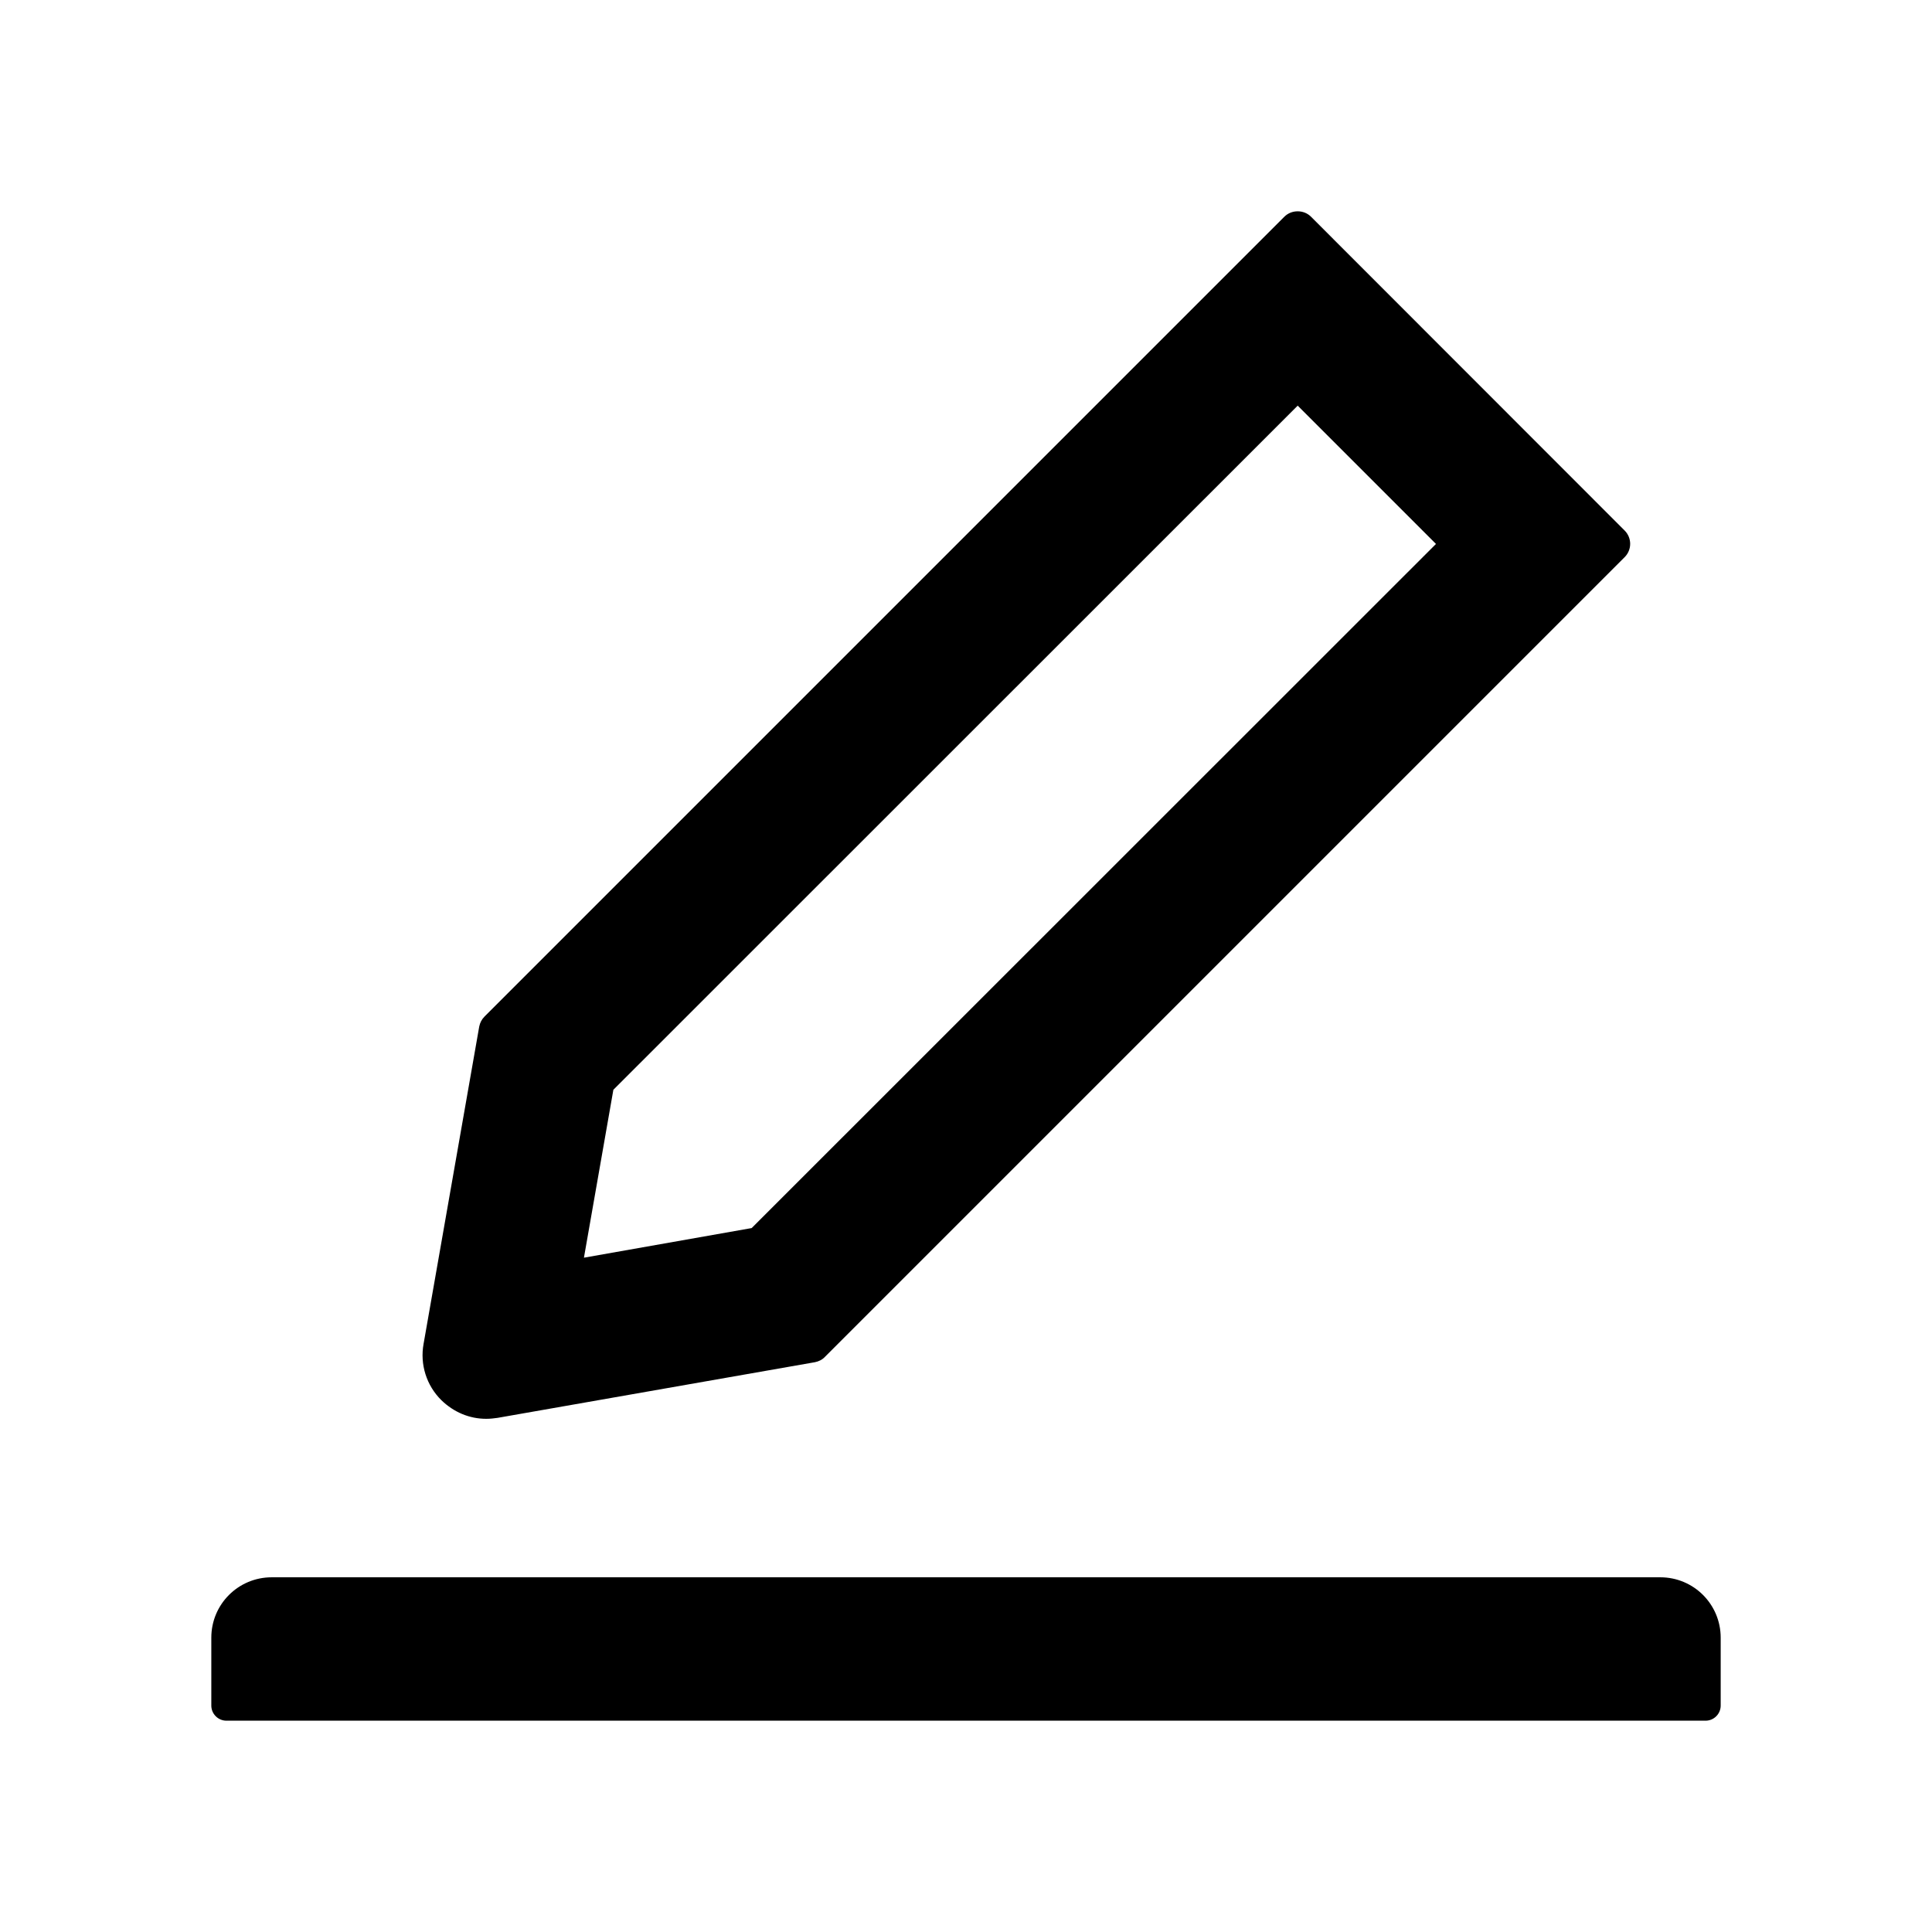
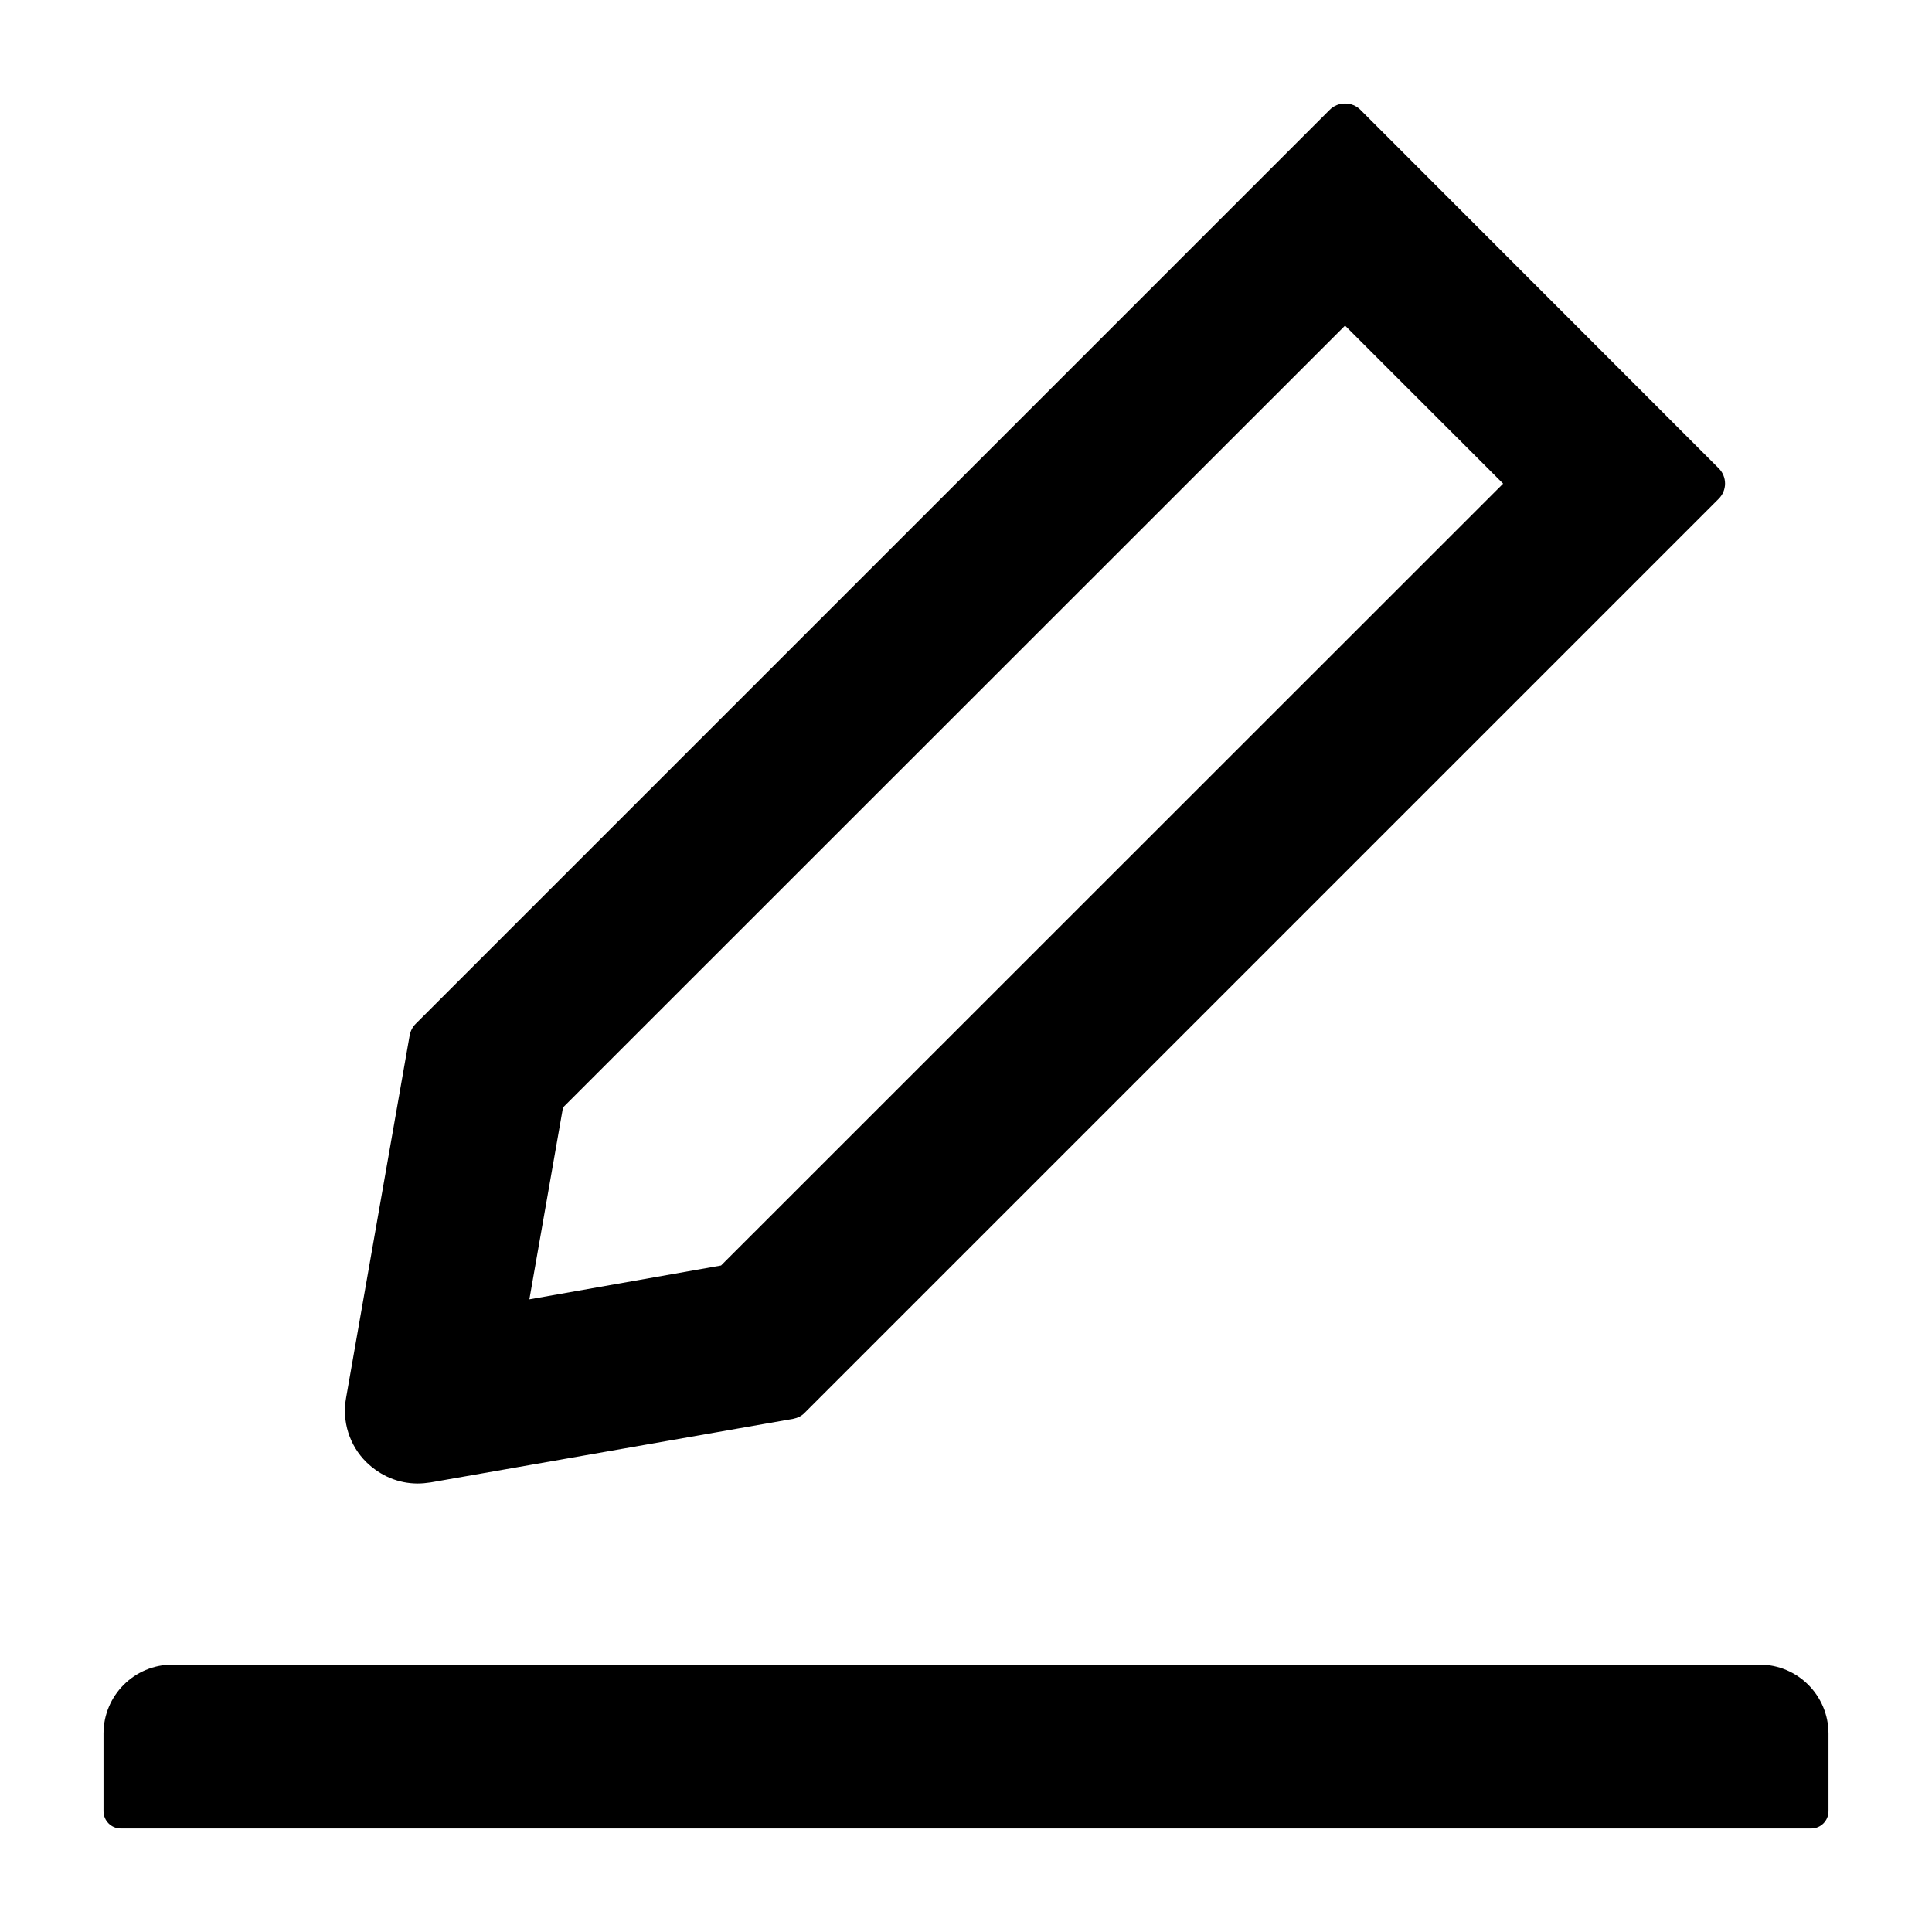
- <svg xmlns="http://www.w3.org/2000/svg" class="icon" viewBox="0 0 1024 1024">
-   <path d="M257.7 752c2 0 4-.2 6-.5L431.9 722c2-.4 3.9-1.3 5.3-2.8l423.9-423.9a9.96 9.96 0 0 0 0-14.1L694.9 114.9c-1.9-1.9-4.4-2.9-7.1-2.9s-5.2 1-7.1 2.9L256.8 538.8c-1.5 1.5-2.4 3.3-2.8 5.3l-29.5 168.2a33.5 33.5 0 0 0 9.4 29.8c6.6 6.4 14.9 9.9 23.8 9.9zm67.4-174.4L687.8 215l73.3 73.3-362.7 362.6-88.9 15.7 15.6-89zM880 836H144c-17.7 0-32 14.3-32 32v36c0 4.4 3.6 8 8 8h784c4.4 0 8-3.6 8-8v-36c0-17.7-14.3-32-32-32z" />
+ <svg viewBox="64 64 896 896" focusable="false">
+   <path d="M257.7 752c2 0 4-.2 6-.5L431.9 722c2-.4 3.9-1.3 5.3-2.8l423.9-423.9a9.96 9.96 0 000-14.1L694.9 114.9c-1.9-1.9-4.4-2.9-7.1-2.9s-5.2 1-7.1 2.9L256.8 538.8c-1.5 1.5-2.4 3.3-2.8 5.3l-29.5 168.2a33.5 33.5 0 009.4 29.8c6.6 6.4 14.9 9.9 23.8 9.9zm67.4-174.4L687.8 215l73.3 73.3-362.7 362.6-88.9 15.7 15.6-89zM880 836H144c-17.7 0-32 14.3-32 32v36c0 4.4 3.6 8 8 8h784c4.4 0 8-3.6 8-8v-36c0-17.7-14.3-32-32-32z" />
</svg>
